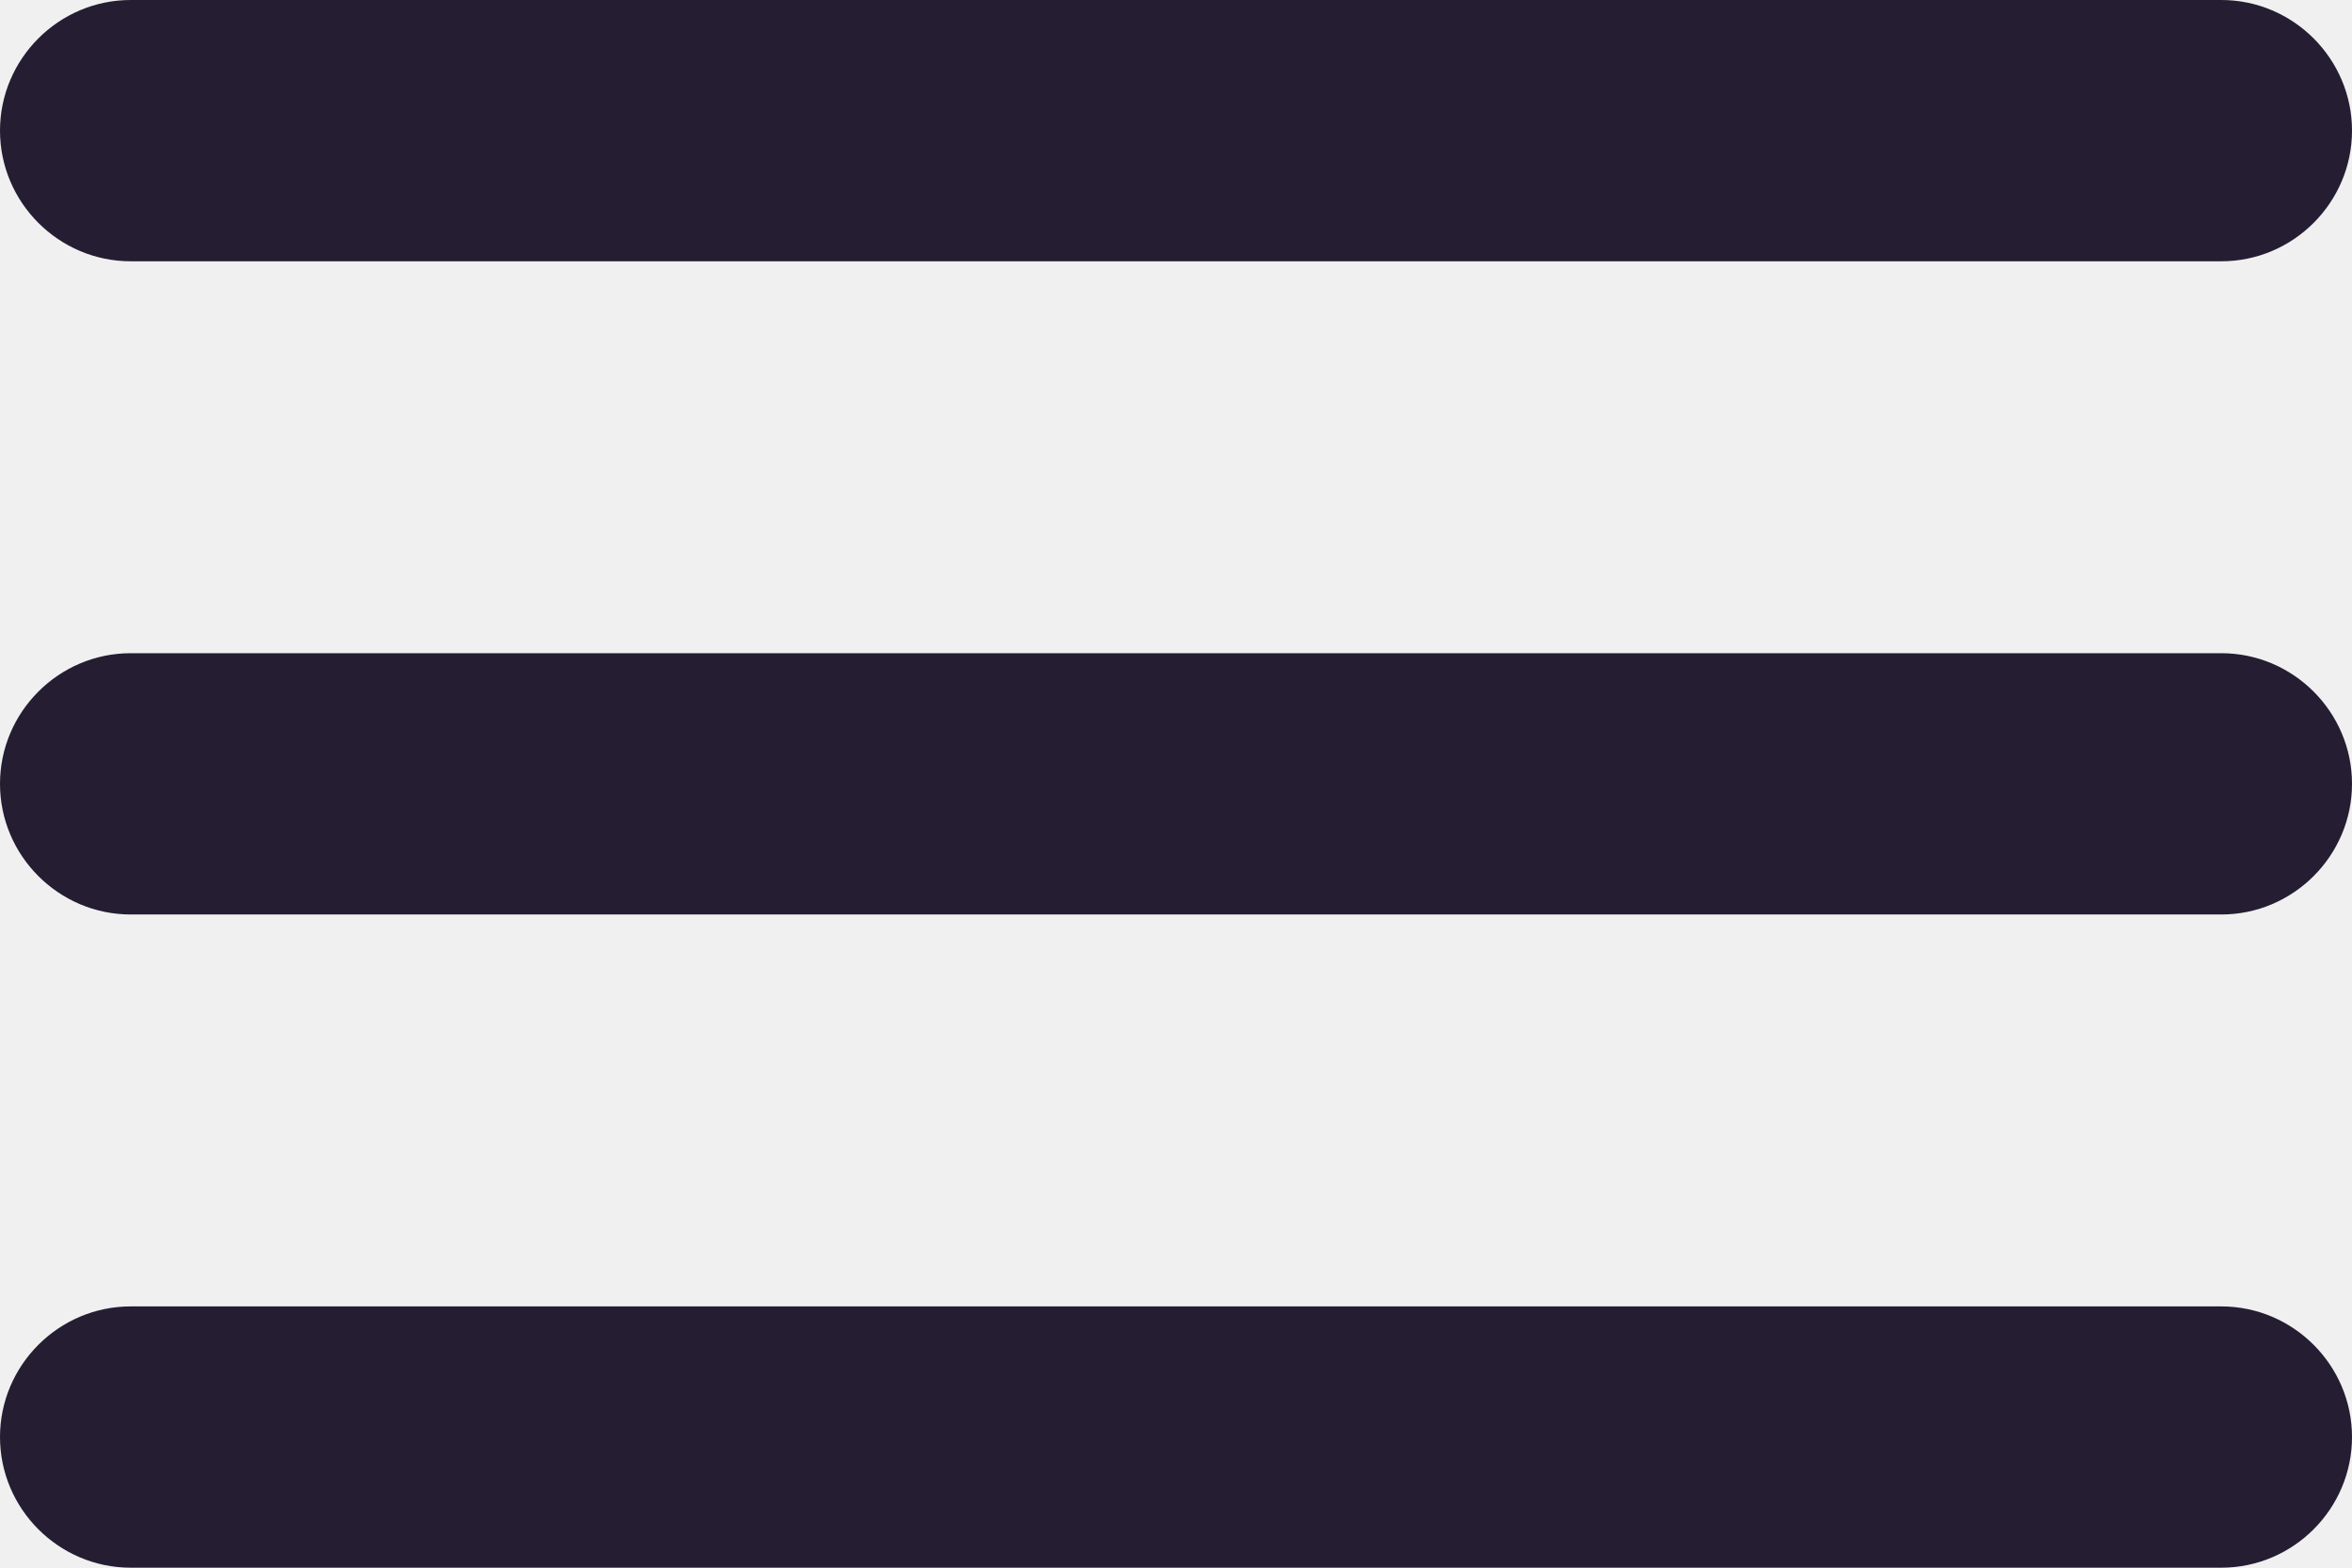
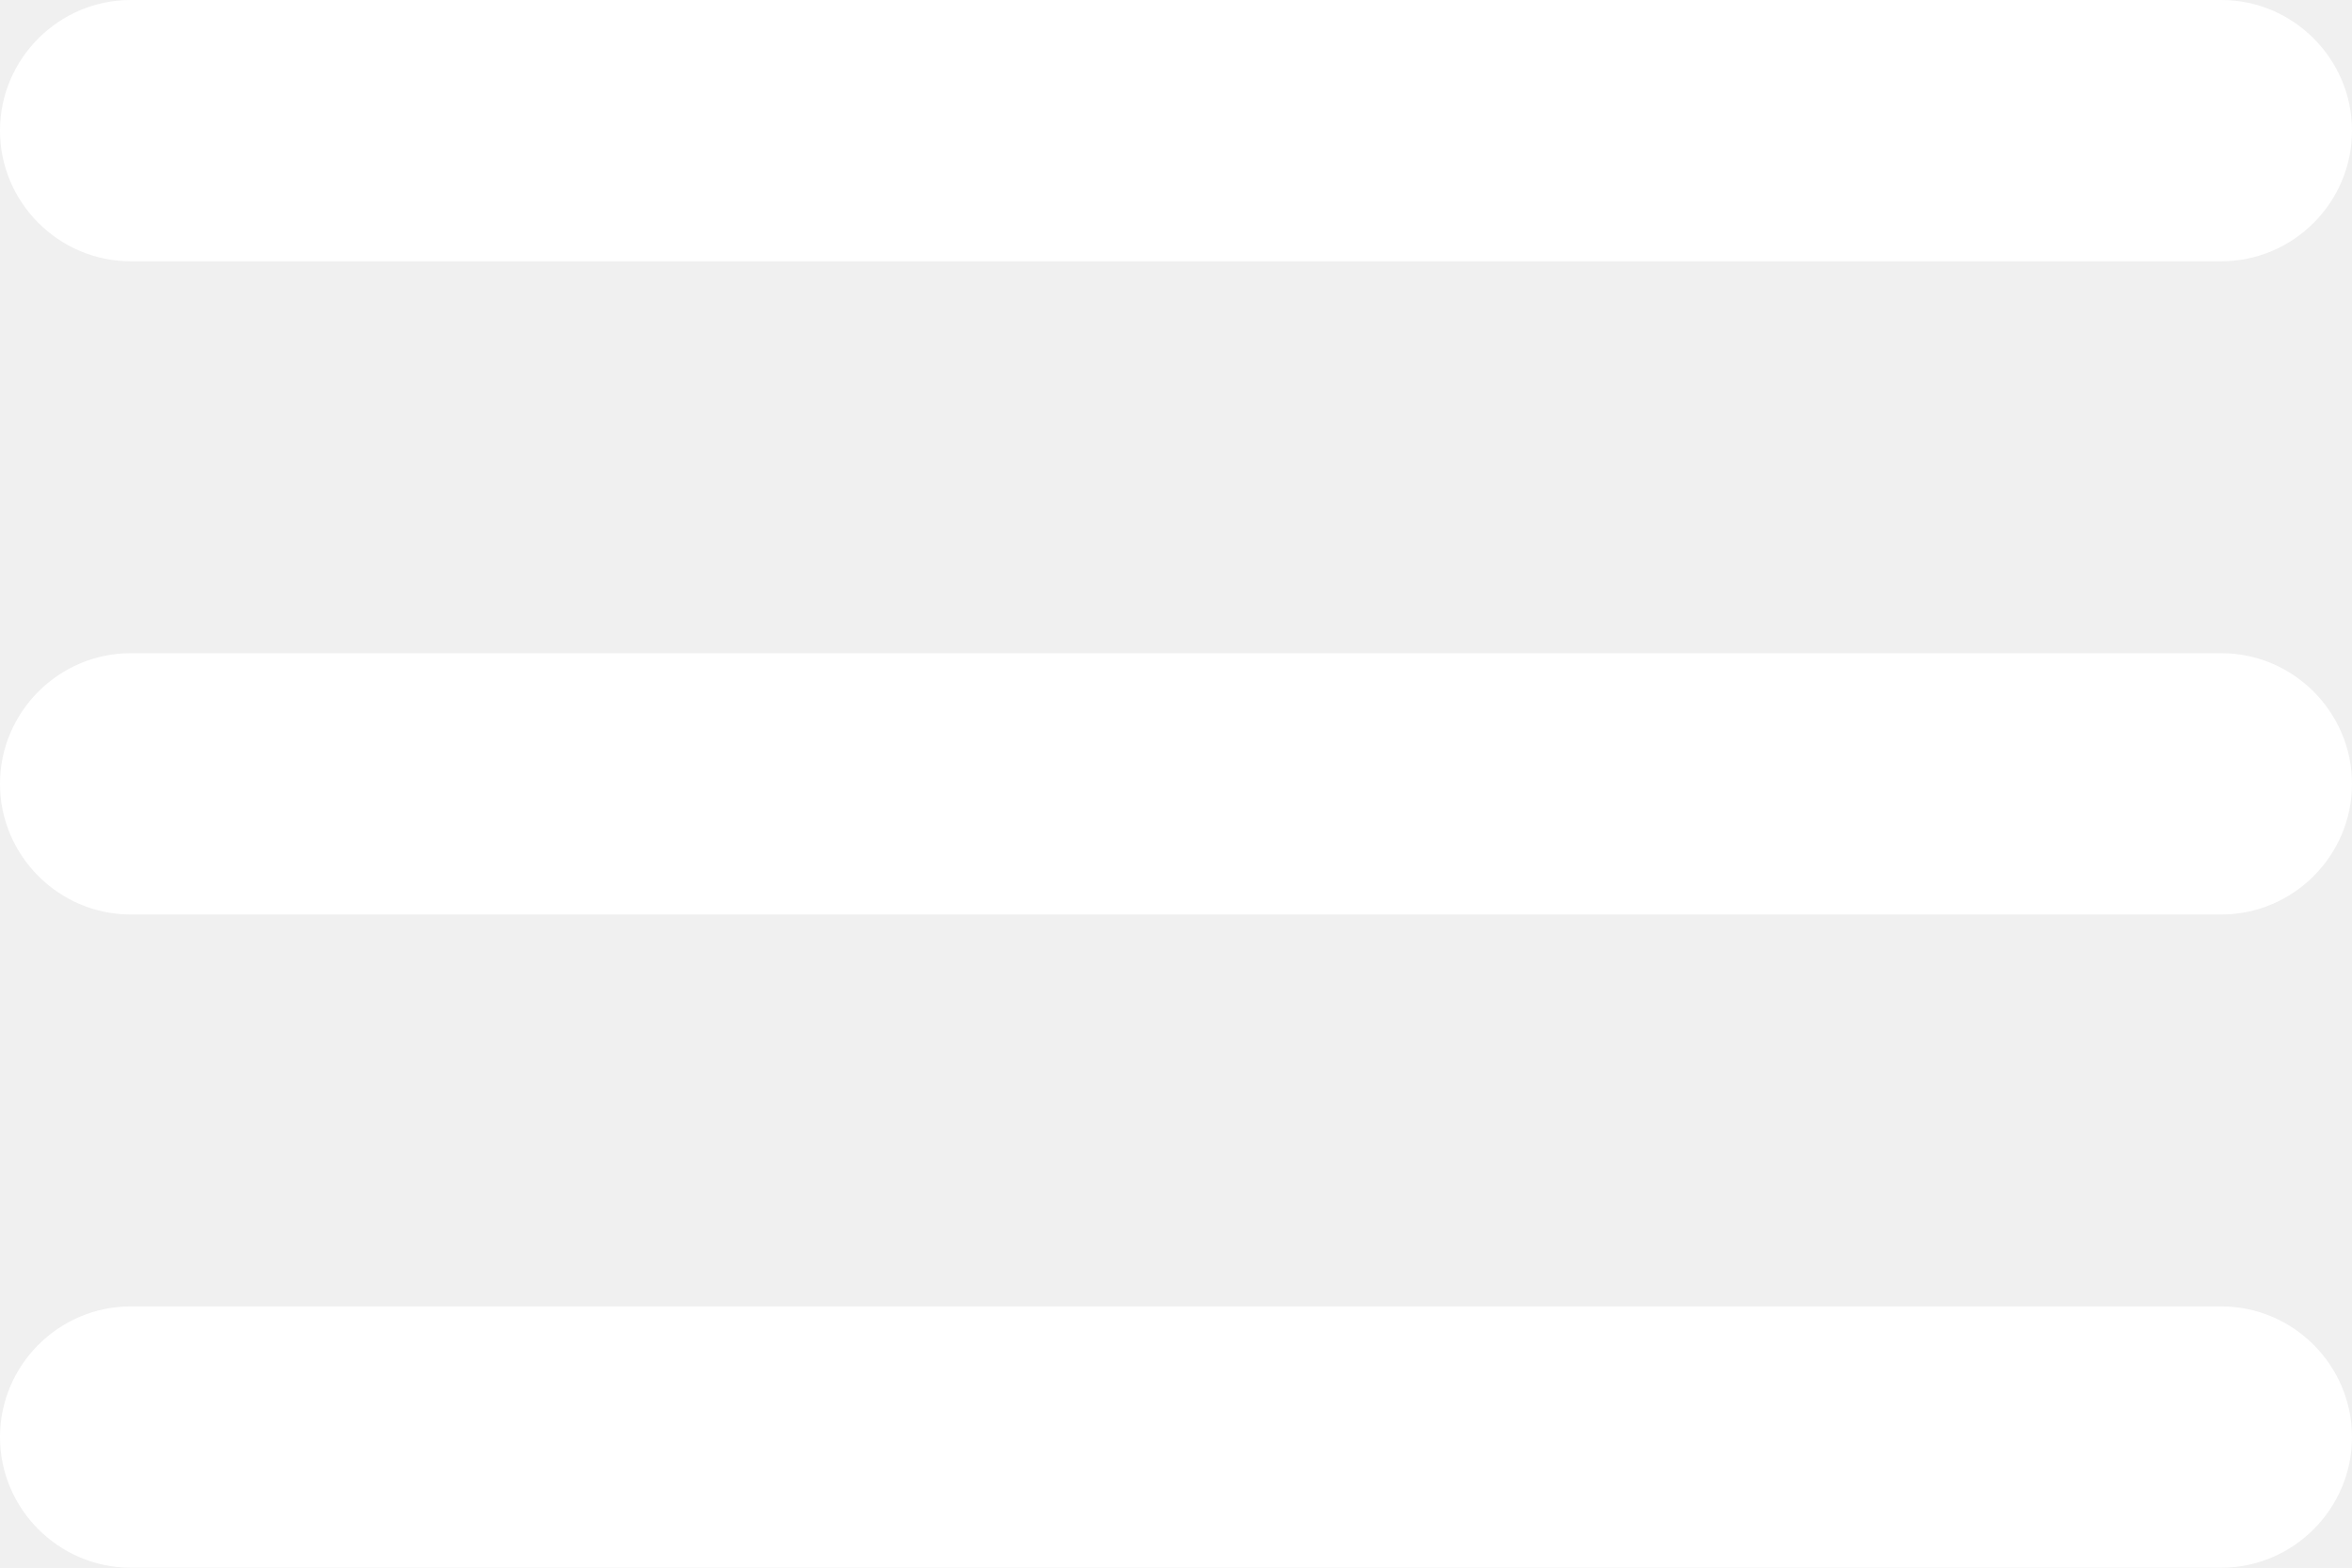
<svg xmlns="http://www.w3.org/2000/svg" width="18" height="12" viewBox="0 0 18 12" fill="none">
-   <path d="M1 12H17C17.55 12 18 11.55 18 11C18 10.45 17.55 10 17 10H1C0.45 10 0 10.45 0 11C0 11.55 0.45 12 1 12ZM1 7H17C17.55 7 18 6.55 18 6C18 5.45 17.55 5 17 5H1C0.45 5 0 5.45 0 6C0 6.55 0.45 7 1 7ZM0 1C0 1.55 0.45 2 1 2H17C17.55 2 18 1.55 18 1C18 0.45 17.55 0 17 0H1C0.45 0 0 0.45 0 1Z" fill="#251D32" />
+   <path d="M1 12H17C17.55 12 18 11.55 18 11C18 10.45 17.55 10 17 10H1C0.45 10 0 10.45 0 11C0 11.55 0.45 12 1 12ZM1 7H17C17.55 7 18 6.55 18 6C18 5.45 17.55 5 17 5H1C0.45 5 0 5.45 0 6C0 6.55 0.45 7 1 7ZM0 1C0 1.55 0.45 2 1 2H17C17.55 2 18 1.55 18 1C18 0.45 17.55 0 17 0H1C0.45 0 0 0.45 0 1Z" fill="white" />
</svg>
